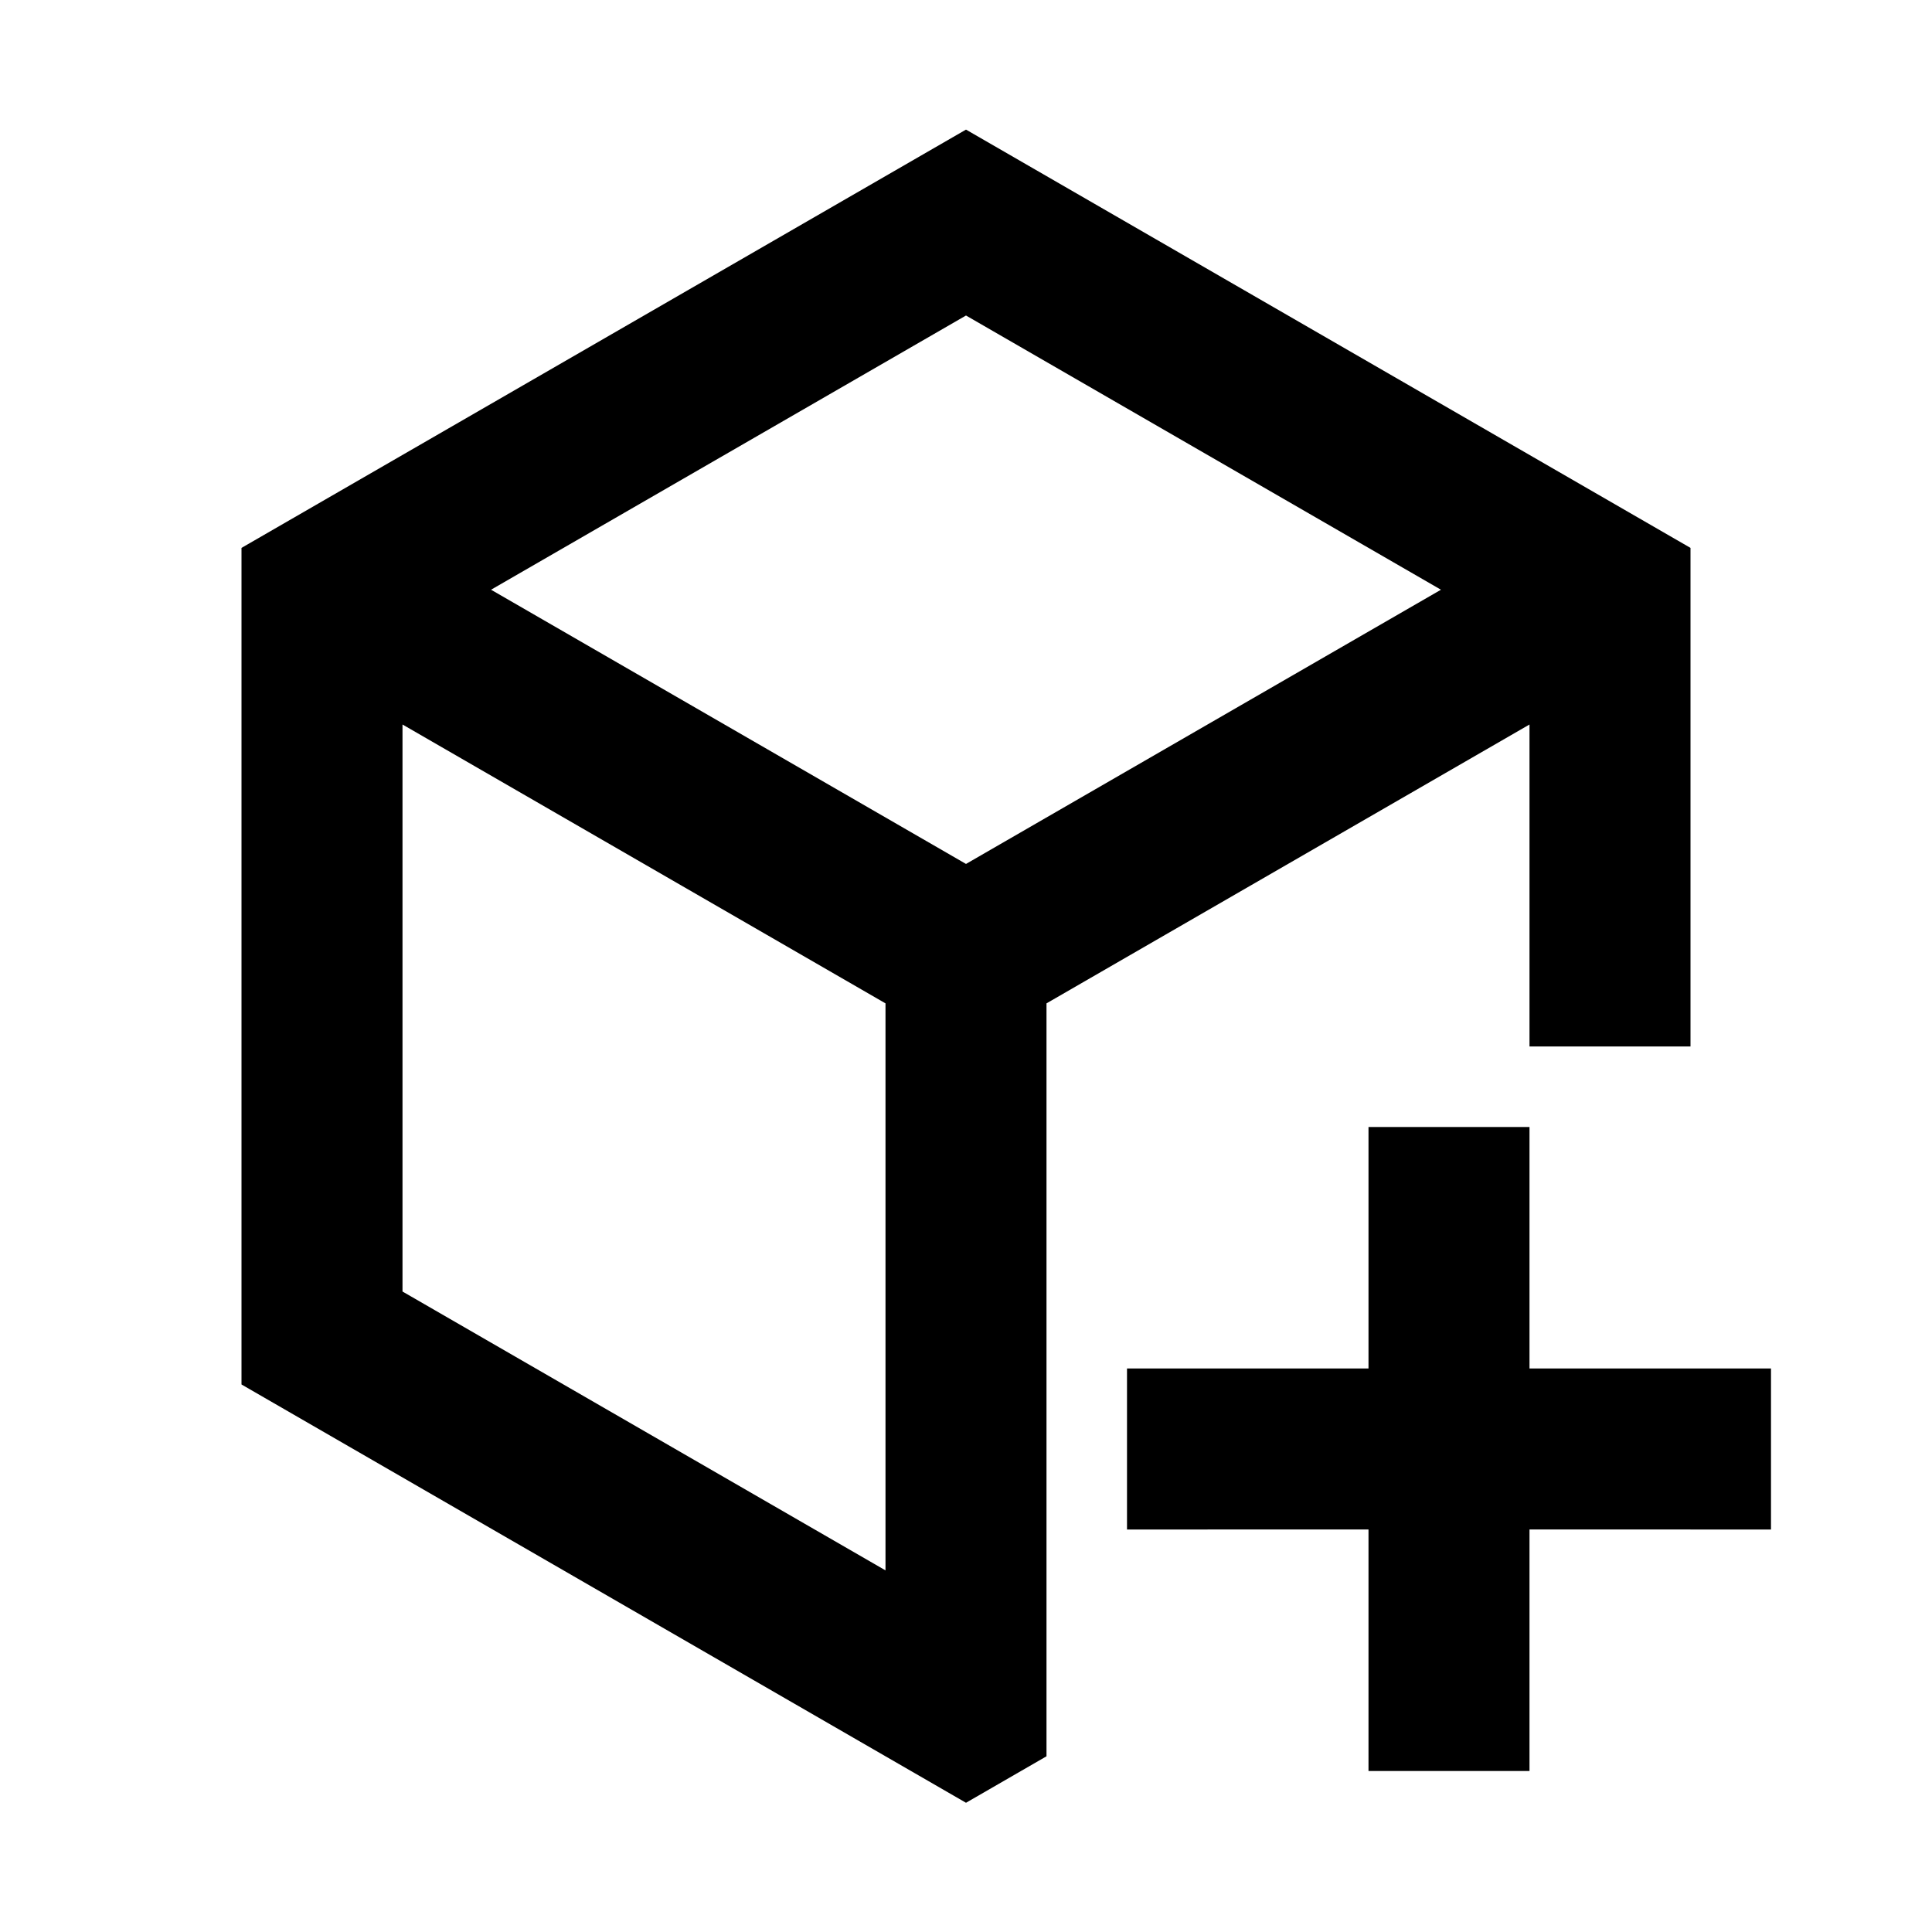
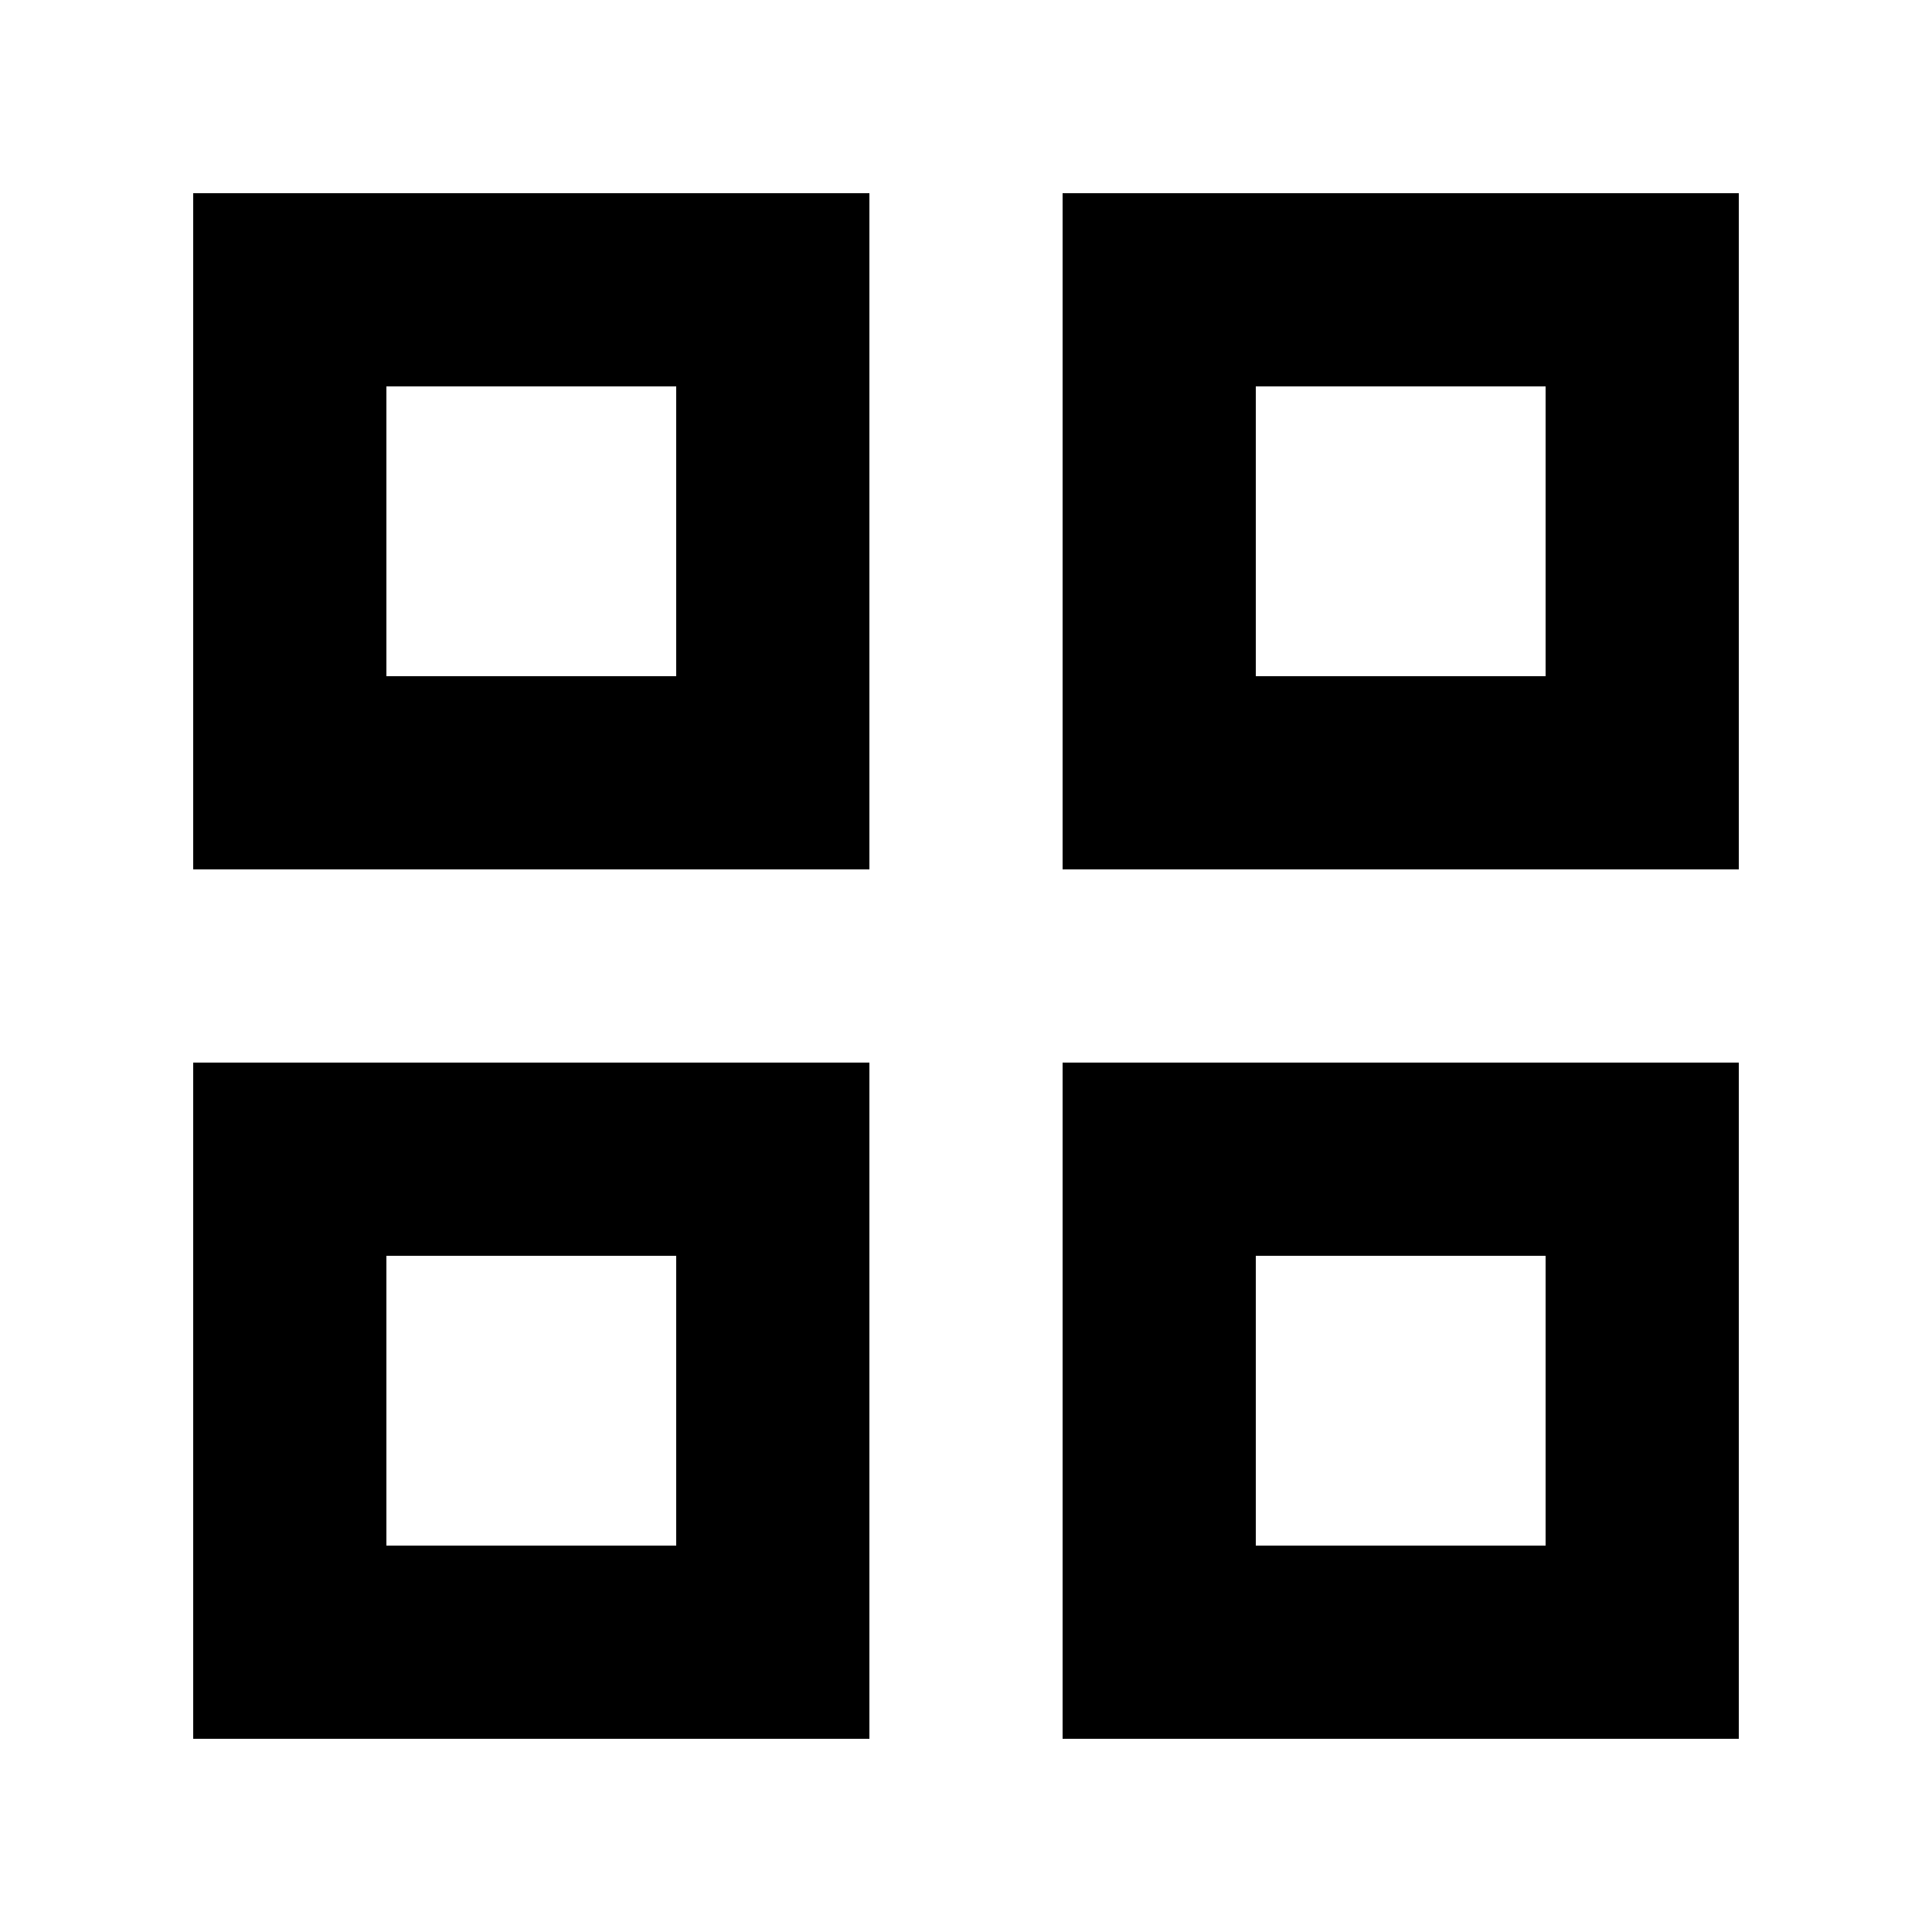
- <svg xmlns="http://www.w3.org/2000/svg" width="800px" height="800px" viewBox="0 0 512 512" version="1.1">
-   <g id="Page-1" stroke="none" stroke-width="1" fill="none" fill-rule="evenodd">
-     <g id="Combined-Shape" fill="#000000" transform="translate(64, 34.34667)">
-       <path d="M192,-7.10542736e-15 L384,110.851 L384,242.986 L341.333,242.986 L341.333,157.655 L213.333,231.555 L213.333,431.088 L192,443.405 L0,332.554 L0,110.851 L192,-7.10542736e-15 Z M341.333,264.32 L341.333,328.32 L405.333,328.32 L405.333,370.987 L341.333,370.986 L341.333,434.987 L298.667,434.987 L298.666,370.986 L234.667,370.987 L234.667,328.32 L298.666,328.32 L298.667,264.32 L341.333,264.32 Z M42.666,157.654 L42.667,307.92 L170.666,381.82 L170.666,231.555 L42.666,157.654 Z M192,49.267 L66.133,121.936 L192,194.606 L317.867,121.936 L192,49.267 Z">
- 
- </path>
-     </g>
+ <svg xmlns="http://www.w3.org/2000/svg" fill="#000000" width="800px" height="800px" viewBox="0 0 20 20">
+   <g>
+     <path d="M2,9H9V2H2ZM4,4H7V7H4Zm7-2V9h7V2Zm5,5H13V4h3ZM2,18H9V11H2Zm2-5H7v3H4Zm7,5h7V11H11Zm2-5h3v3H13Z" />
  </g>
</svg>
